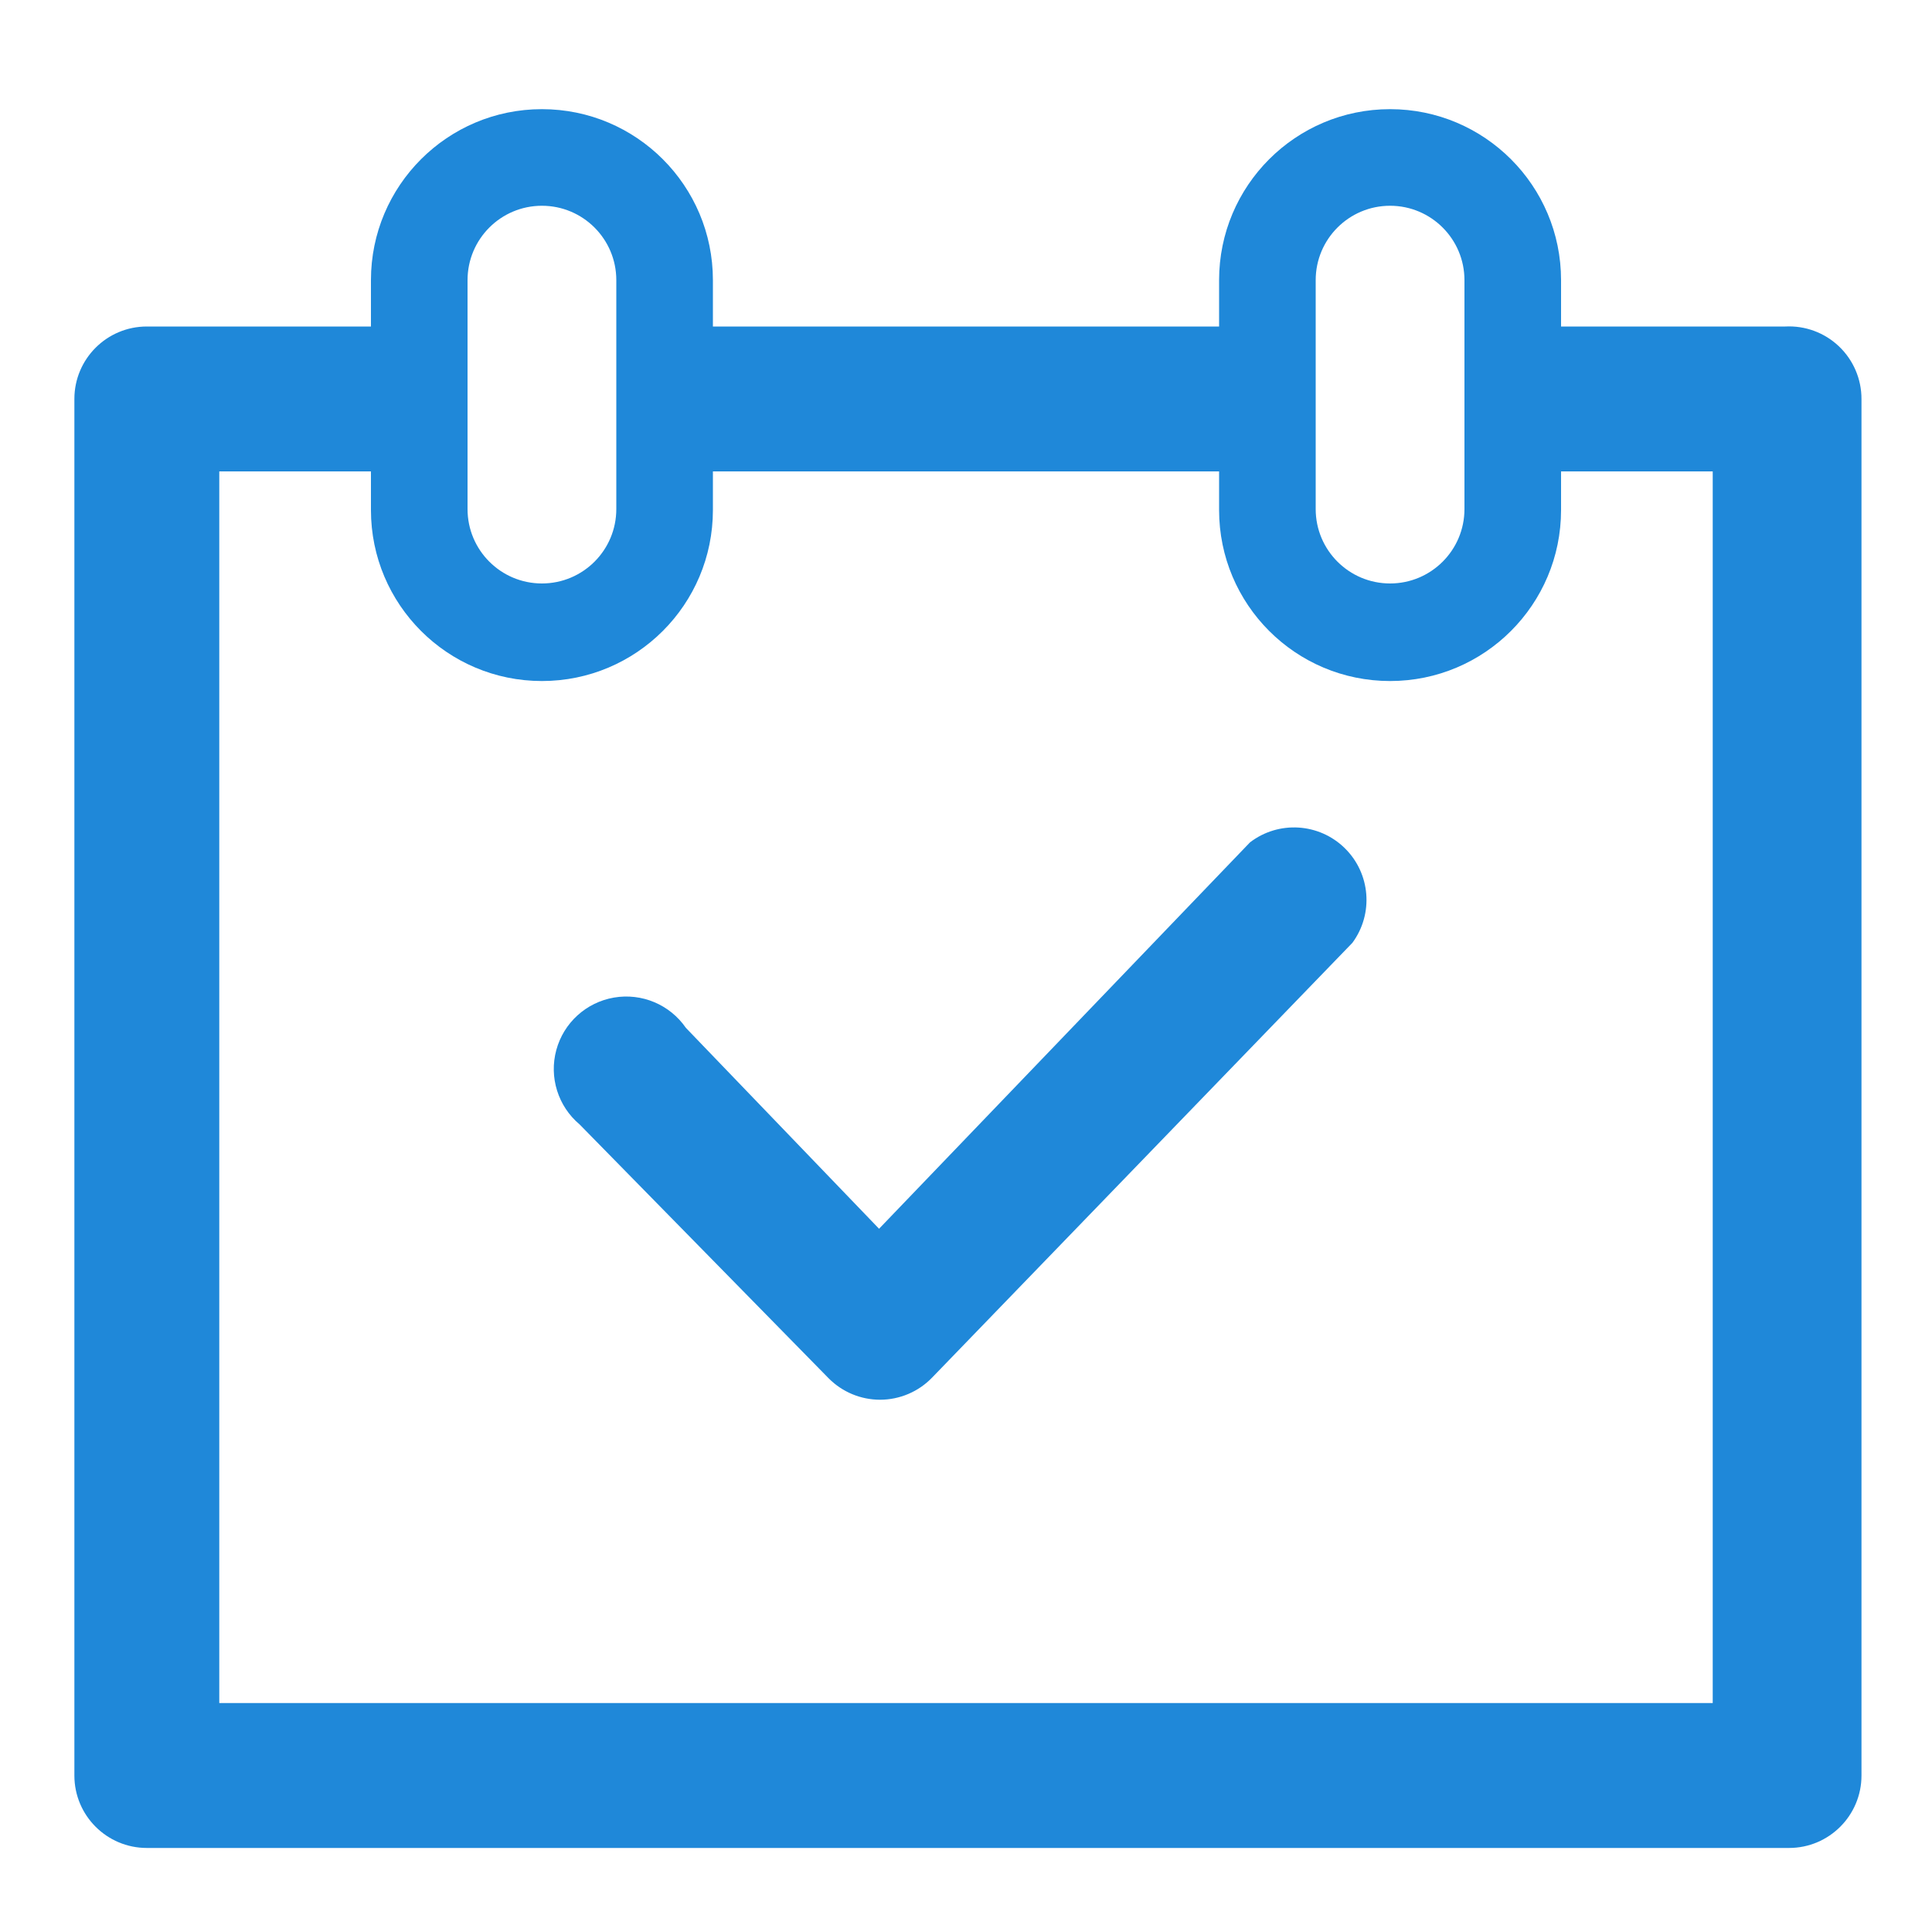
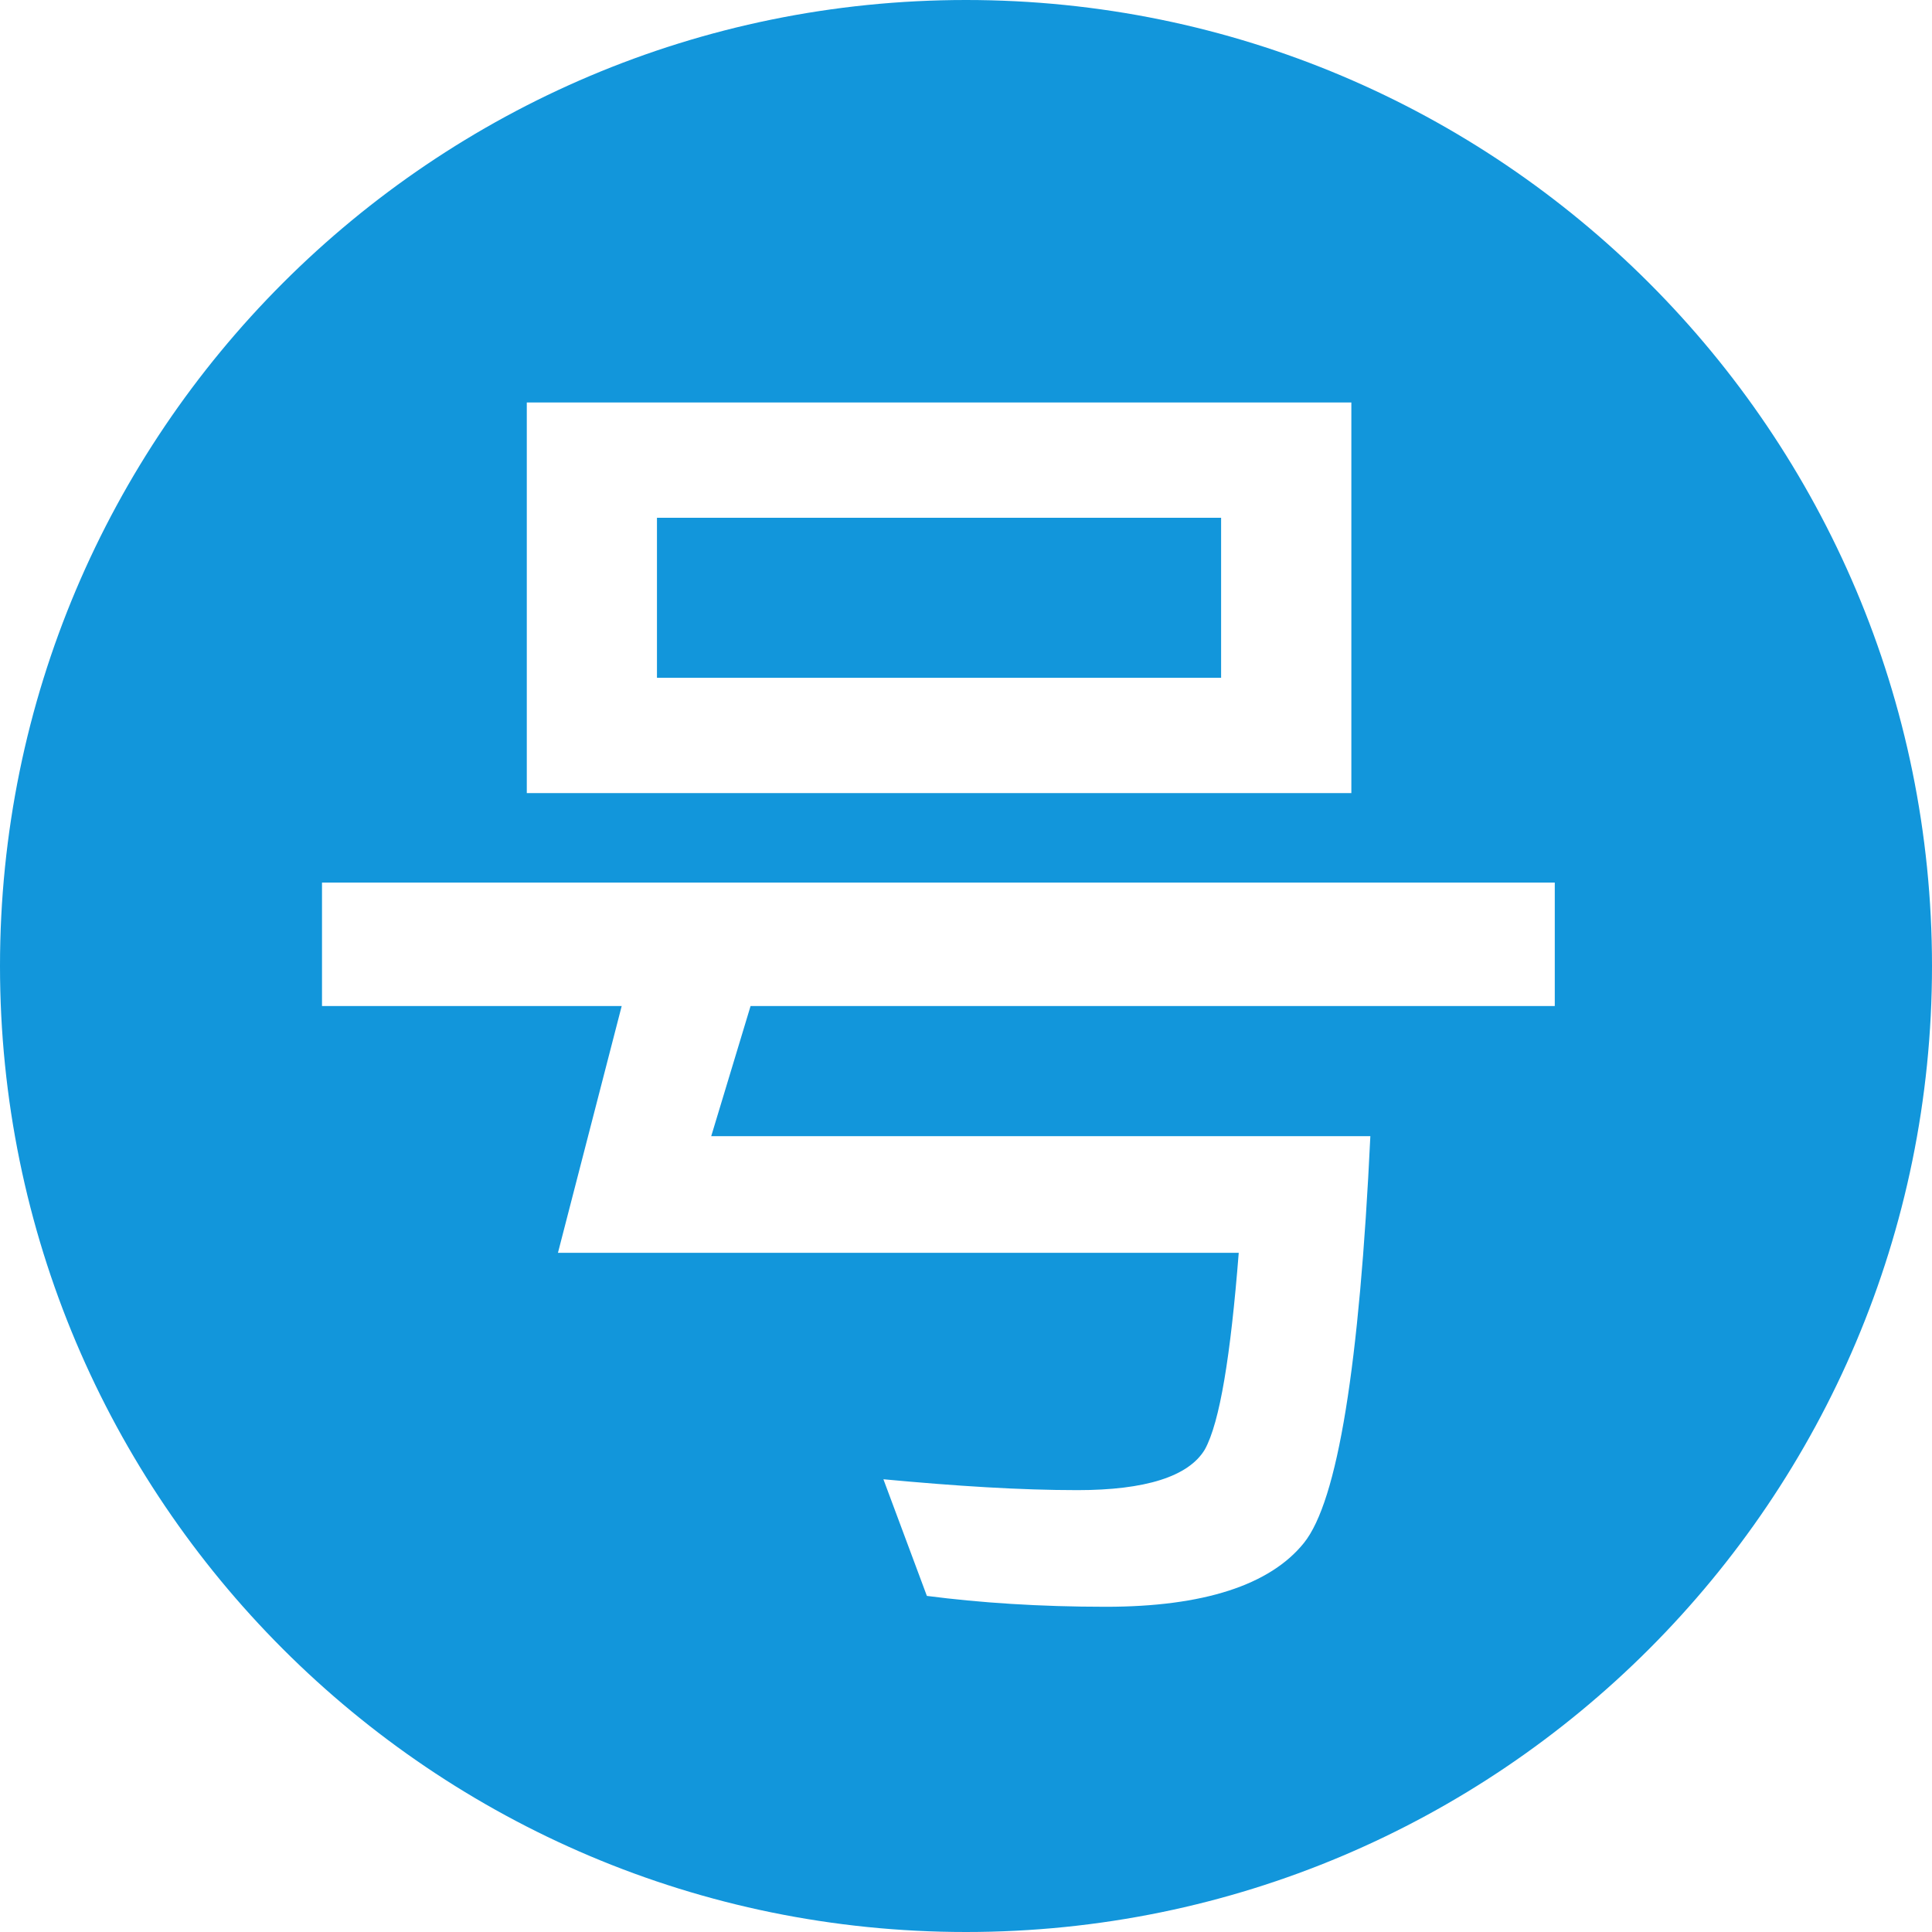
- <svg xmlns="http://www.w3.org/2000/svg" t="1568018157130" class="icon" viewBox="0 0 1024 1024" version="1.1" p-id="2866" width="48" height="48">
+ <svg xmlns="http://www.w3.org/2000/svg" t="1568882849441" class="icon" viewBox="0 0 1024 1024" version="1.1" p-id="7605" width="48" height="48">
  <defs>
    <style type="text/css" />
  </defs>
-   <path d="M946.176 173.056h-118.784V148.48a90.624 90.624 0 1 0-181.248 0v24.576H377.856V148.48a90.624 90.624 0 1 0-181.248 0v24.576H77.824a38.4 38.4 0 0 0-38.4 38.4v729.6a38.4 38.4 0 0 0 38.4 38.4h870.4a38.4 38.4 0 0 0 38.4-38.4V211.456a38.4 38.4 0 0 0-40.448-38.4z m-248.832-24.576a39.424 39.424 0 1 1 78.848 0v121.344a39.424 39.424 0 0 1-78.848 0V148.48z m-449.536 0a39.424 39.424 0 1 1 78.848 0v121.344a39.424 39.424 0 0 1-78.848 0V148.48z m659.968 754.176H116.224V249.856h80.384v20.48a90.624 90.624 0 0 0 181.248 0v-20.48h268.288v20.48a90.624 90.624 0 0 0 181.248 0v-20.48h80.384v652.8z" fill="#1F88D9" p-id="2867" />
-   <path d="M662.528 446.464l-196.608 204.8-102.4-106.496a38.4 38.4 0 1 0-56.32 51.2l132.096 134.656a38.4 38.4 0 0 0 27.136 11.264 38.4 38.4 0 0 0 27.648-11.776L716.8 499.712a38.4 38.4 0 0 0-54.272-53.248z" fill="#1F88D9" p-id="2868" />
+   <path d="M512 1024c282.752 0 512-229.248 512-512S794.752 0 512 0 0 229.248 0 512s229.248 512 512 512zM279.211 213.333h437.035v207.019H279.211V213.333z m368 145.92V274.432H348.203V359.253h299.008z m-317.696 173.952H170.667v-65.408h653.397v65.408h-426.24l-20.864 68.992h349.355c-5.76 121.472-17.28 193.365-35.243 215.637-17.963 22.272-53.205 33.792-104.96 33.792-35.2 0-66.816-2.133-94.848-5.76l-23.04-61.824c38.827 3.627 72.619 5.76 102.827 5.76 35.925 0 58.923-7.168 67.541-21.547 7.936-14.379 13.653-49.621 17.963-104.235H295.723l33.792-130.816z" p-id="7606" fill="#1296db" />
</svg>
